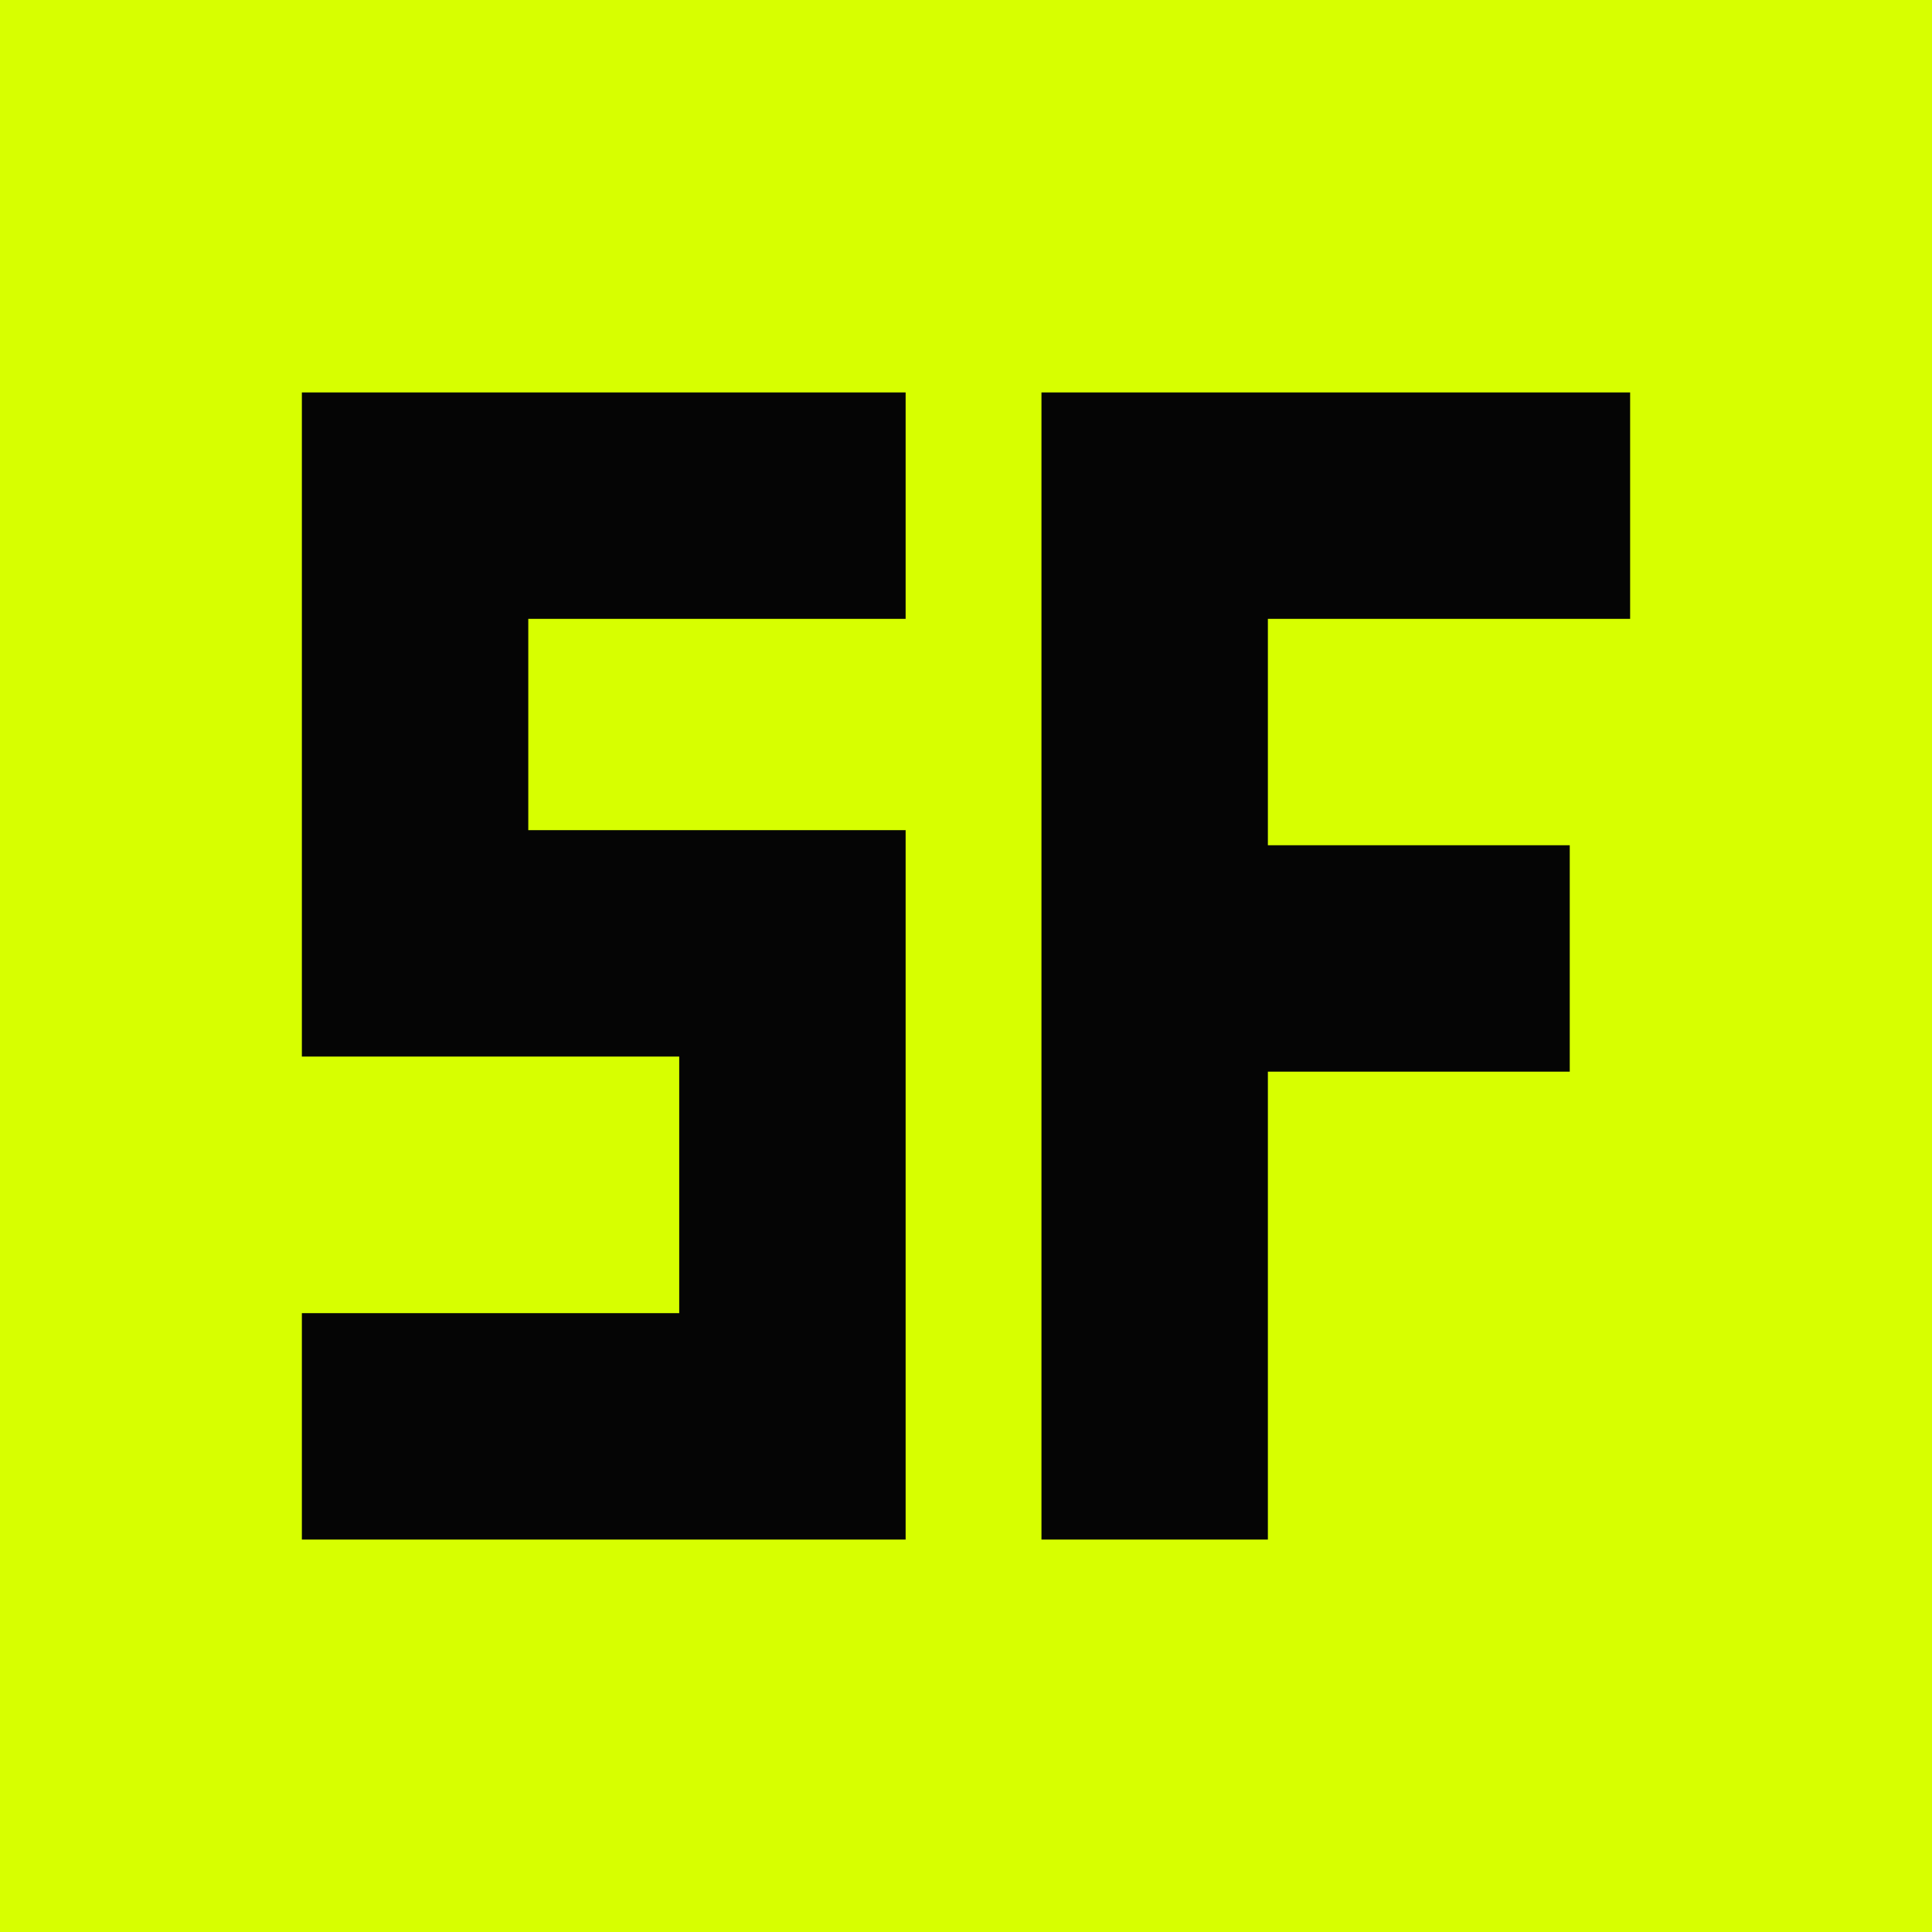
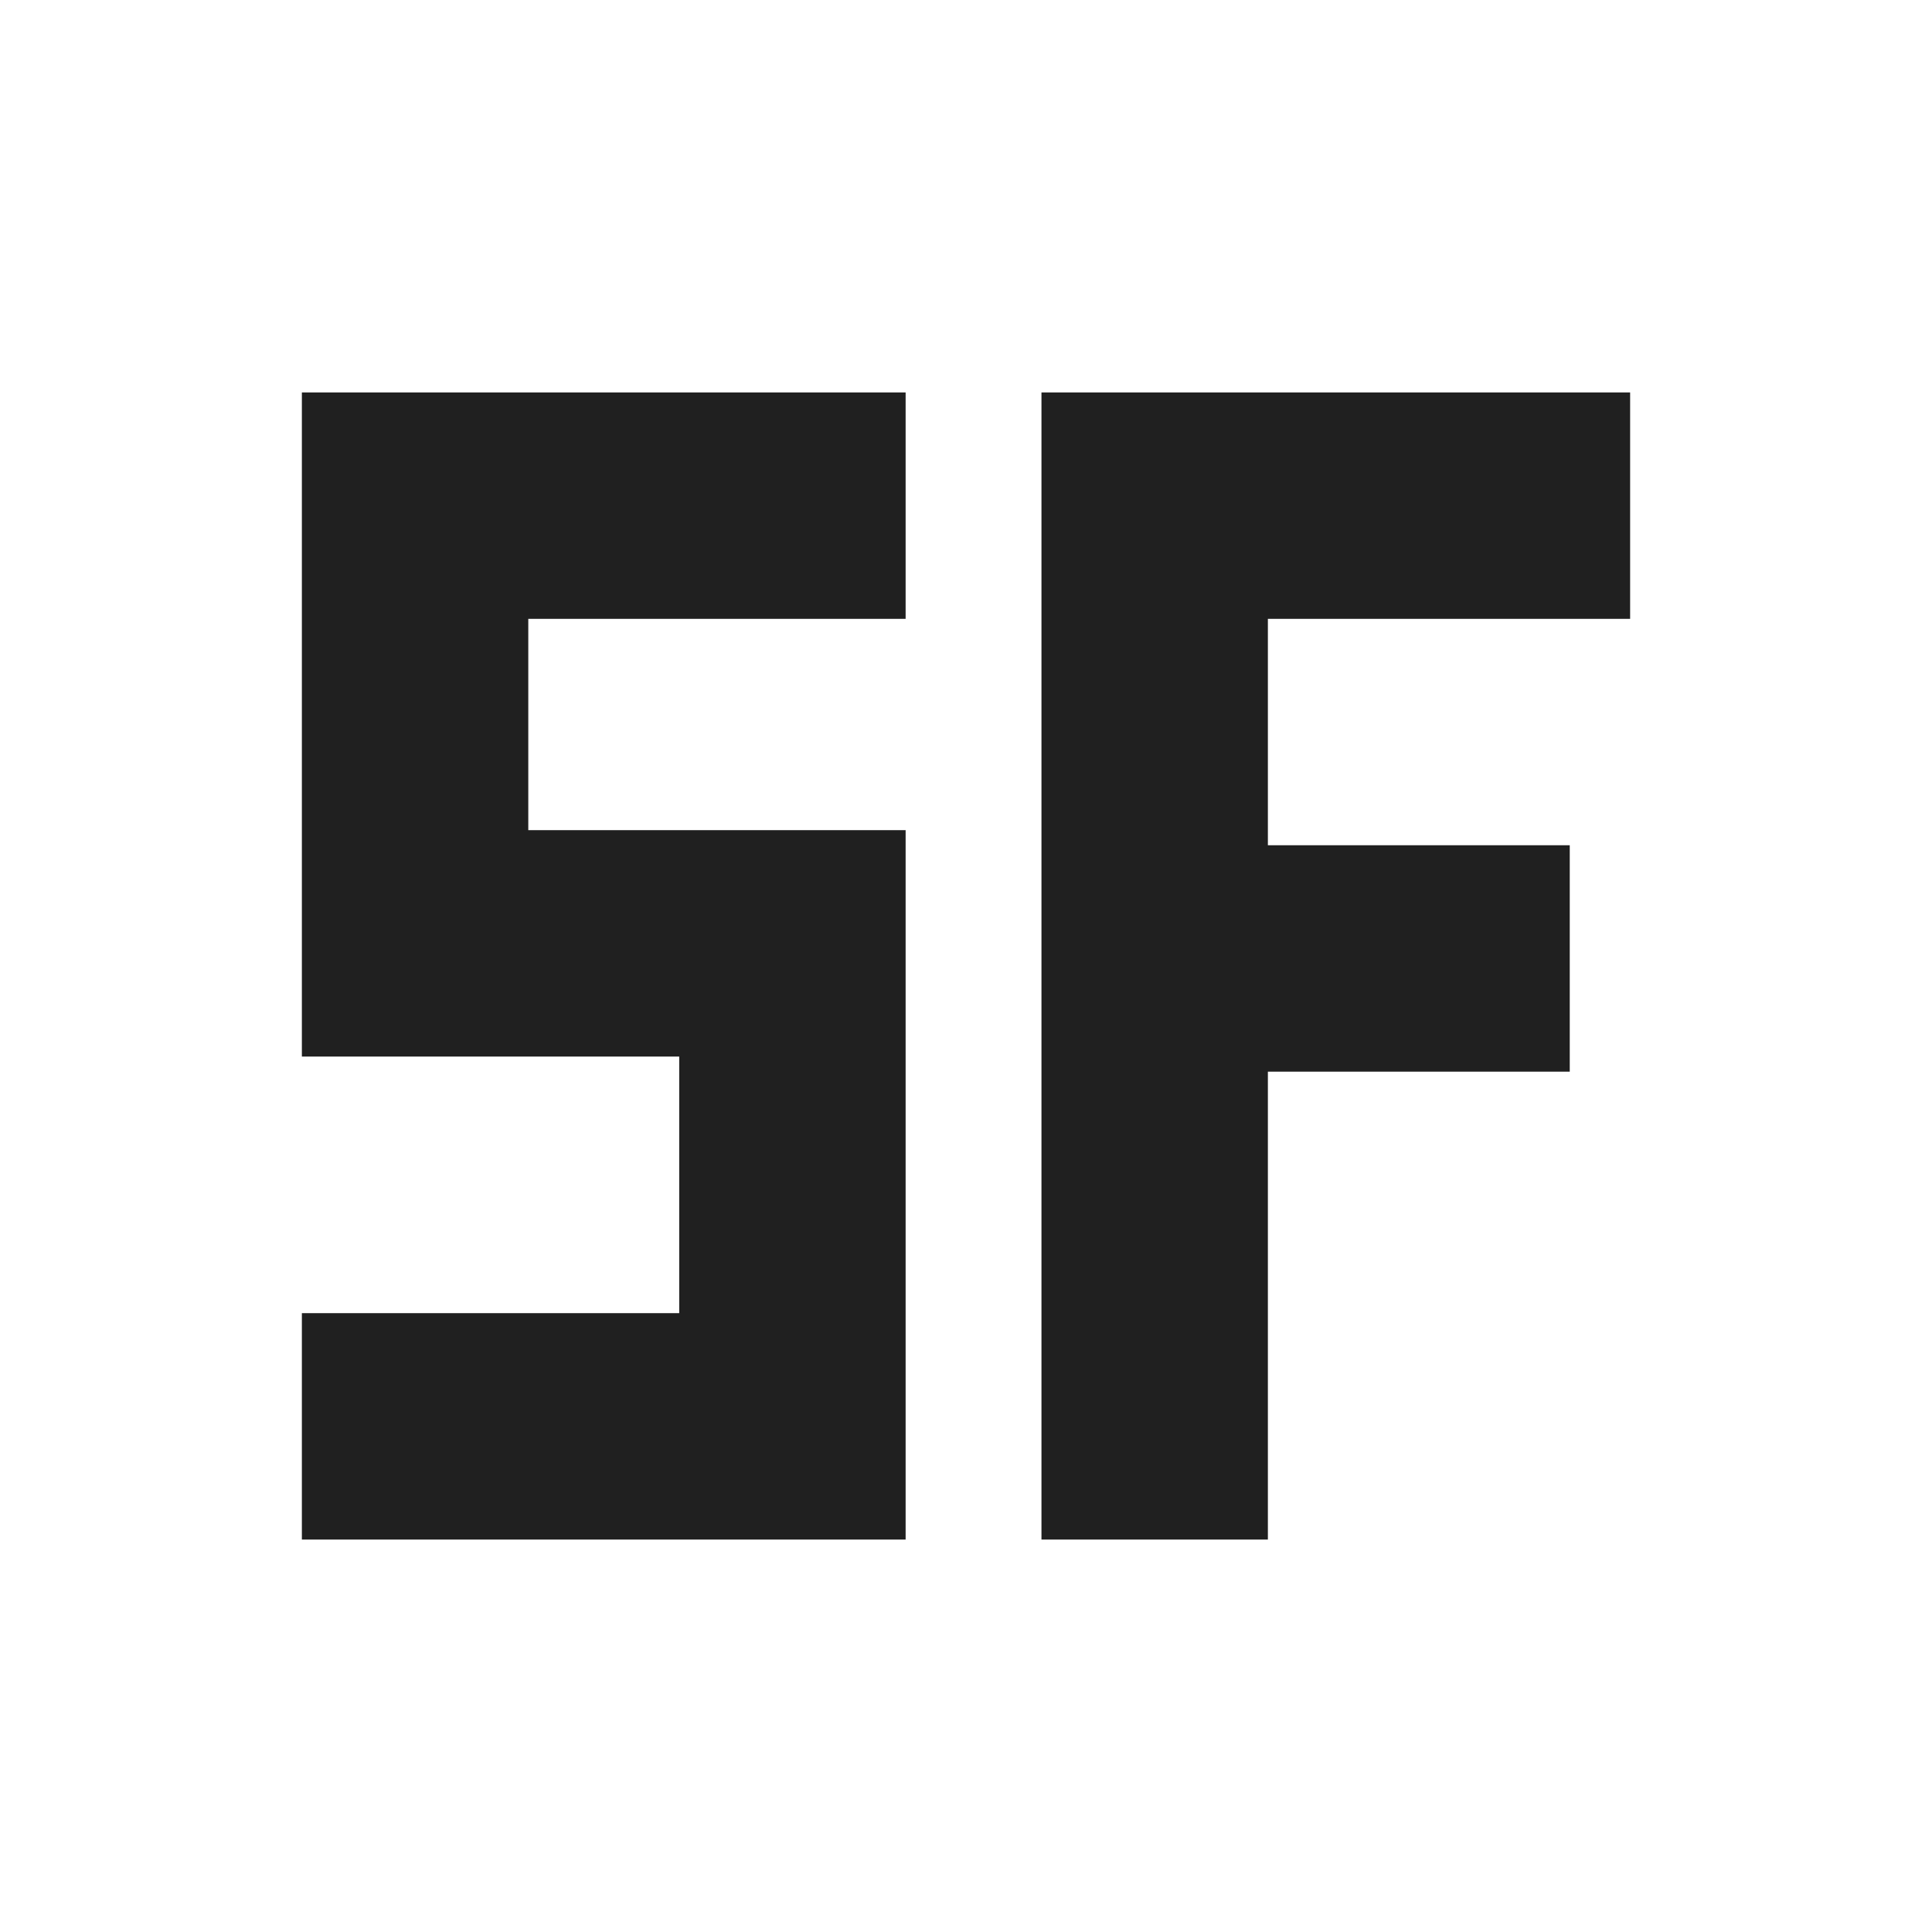
<svg xmlns="http://www.w3.org/2000/svg" height="512" viewBox="0 0 512 512" width="512">
-   <rect fill="#d7ff00" height="512" width="512" x="0" y="0" />
-   <path d="M80 104h160v60H80v-60Zm0 0h60v176H80V104Zm0 116h160v60H80v-60Zm100 0h60v188h-60V220ZM80 348h160v60H80v-60Z" fill="#050505" />
-   <path d="M276 104h156v60H336v60h80v60h-80v124h-60V104Z" fill="#050505" />
+   <rect fill="#ffffff" height="512" width="512" x="0" y="0" />
+   <path d="M80 104h160v60H80v-60Zm0 0h60v176H80V104Zm0 116h160v60H80v-60Zm100 0h60v188h-60V220ZM80 348h160v60H80v-60Z" fill="#202020" />
+   <path d="M276 104h156v60H336v60h80v60h-80v124h-60V104Z" fill="#202020" />
</svg>
